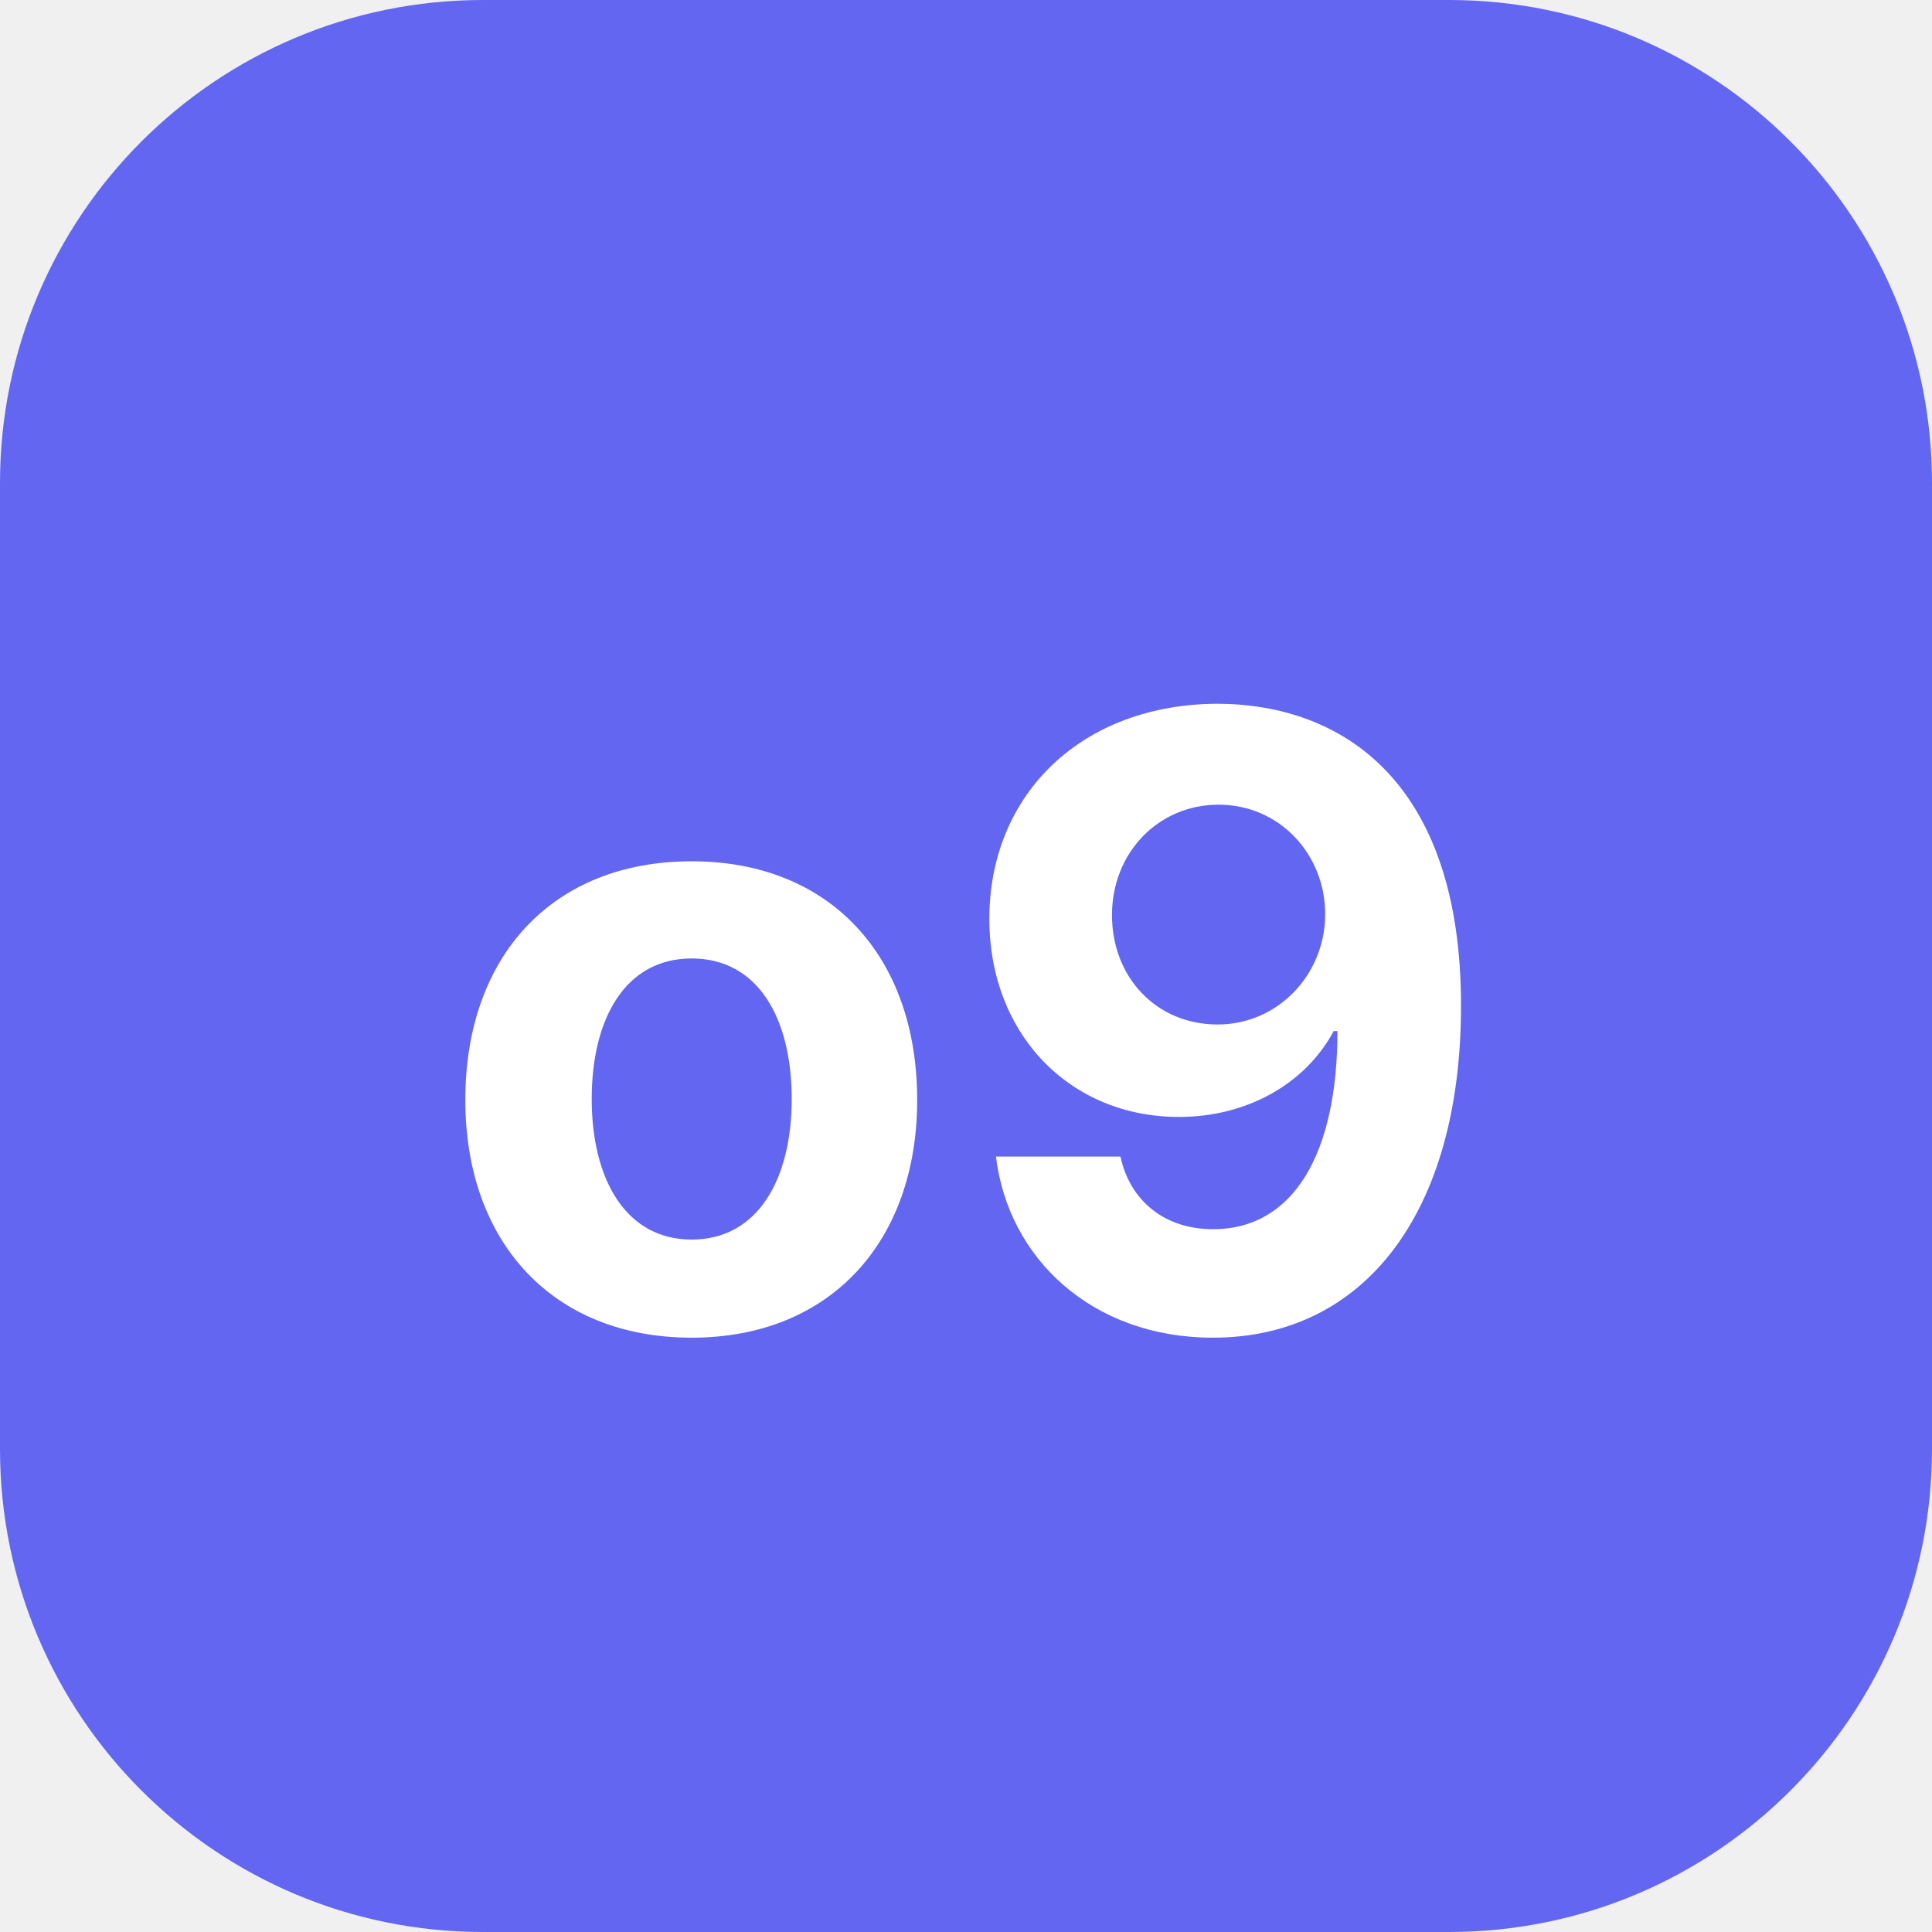
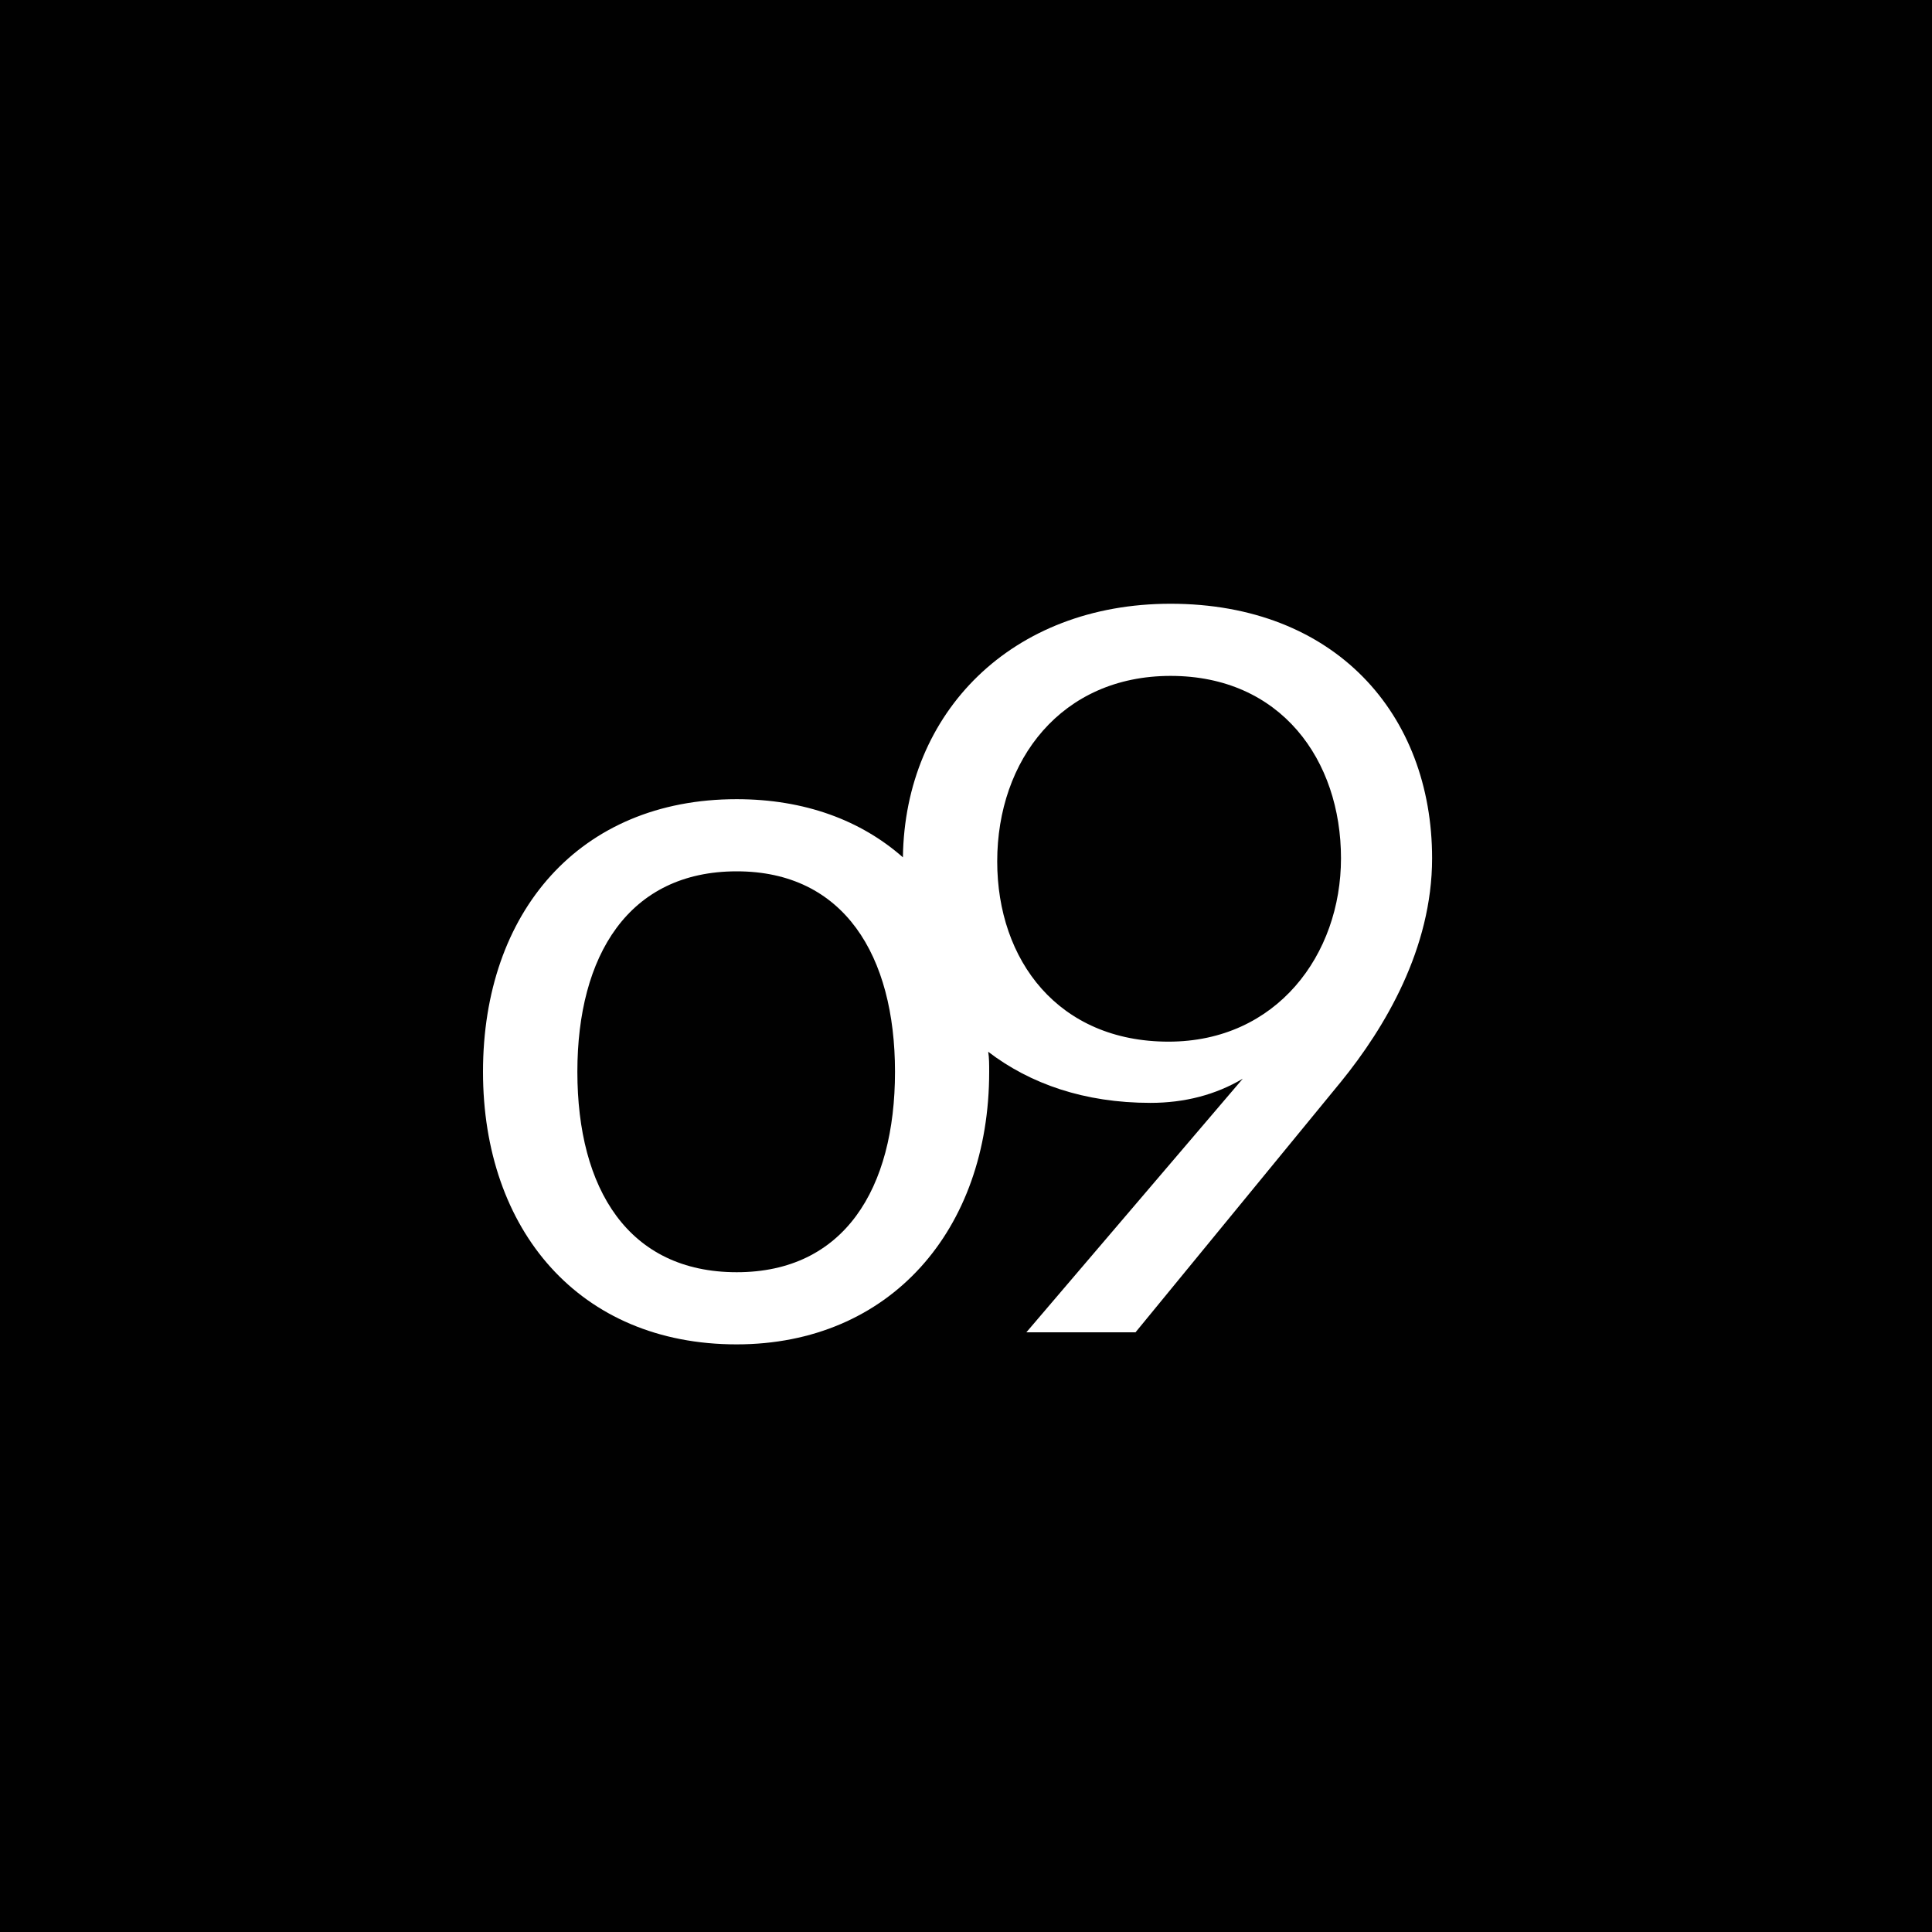
<svg xmlns="http://www.w3.org/2000/svg" viewBox="0 0 32 32" fill="none">
-   <rect width="32" height="32" rx="8" fill="#6366f1" />
-   <text x="16" y="22" text-anchor="middle" font-family="Inter, sans-serif" font-weight="700" font-size="14" fill="white">o9</text>
+   <rect width="32" height="32" fill="#010101" />
+   <g transform="translate(8, 10) scale(1.0)">
+     <path d="M15.72 4.216C15.72 5.709 14.939 7.021 14.211 7.917L10.808 12.067H9L12.584 7.867C12.136 8.133 11.621 8.267 11.056 8.267C9.96 8.267 9.064 7.952 8.368 7.421C8.384 7.52 8.384 7.637 8.384 7.752C8.384 10.373 6.741 12.267 4.2 12.267C1.595 12.267 0 10.373 0 7.752C0 5.112 1.595 3.237 4.2 3.237C5.328 3.237 6.259 3.587 6.955 4.2C6.987 1.792 8.763 0 11.387 0C14.112 0 15.72 1.827 15.72 4.216ZM6.824 7.752C6.824 5.827 5.979 4.432 4.203 4.432C2.411 4.432 1.563 5.827 1.563 7.752C1.563 9.693 2.408 11.072 4.203 11.072C5.979 11.072 6.824 9.693 6.824 7.752ZM14.211 4.216C14.211 2.589 13.216 1.195 11.389 1.195C9.581 1.195 8.517 2.589 8.517 4.267C8.517 5.909 9.531 7.253 11.355 7.253C13.147 7.253 14.211 5.811 14.211 4.216Z" fill="white" />
+   </g>
</svg>
